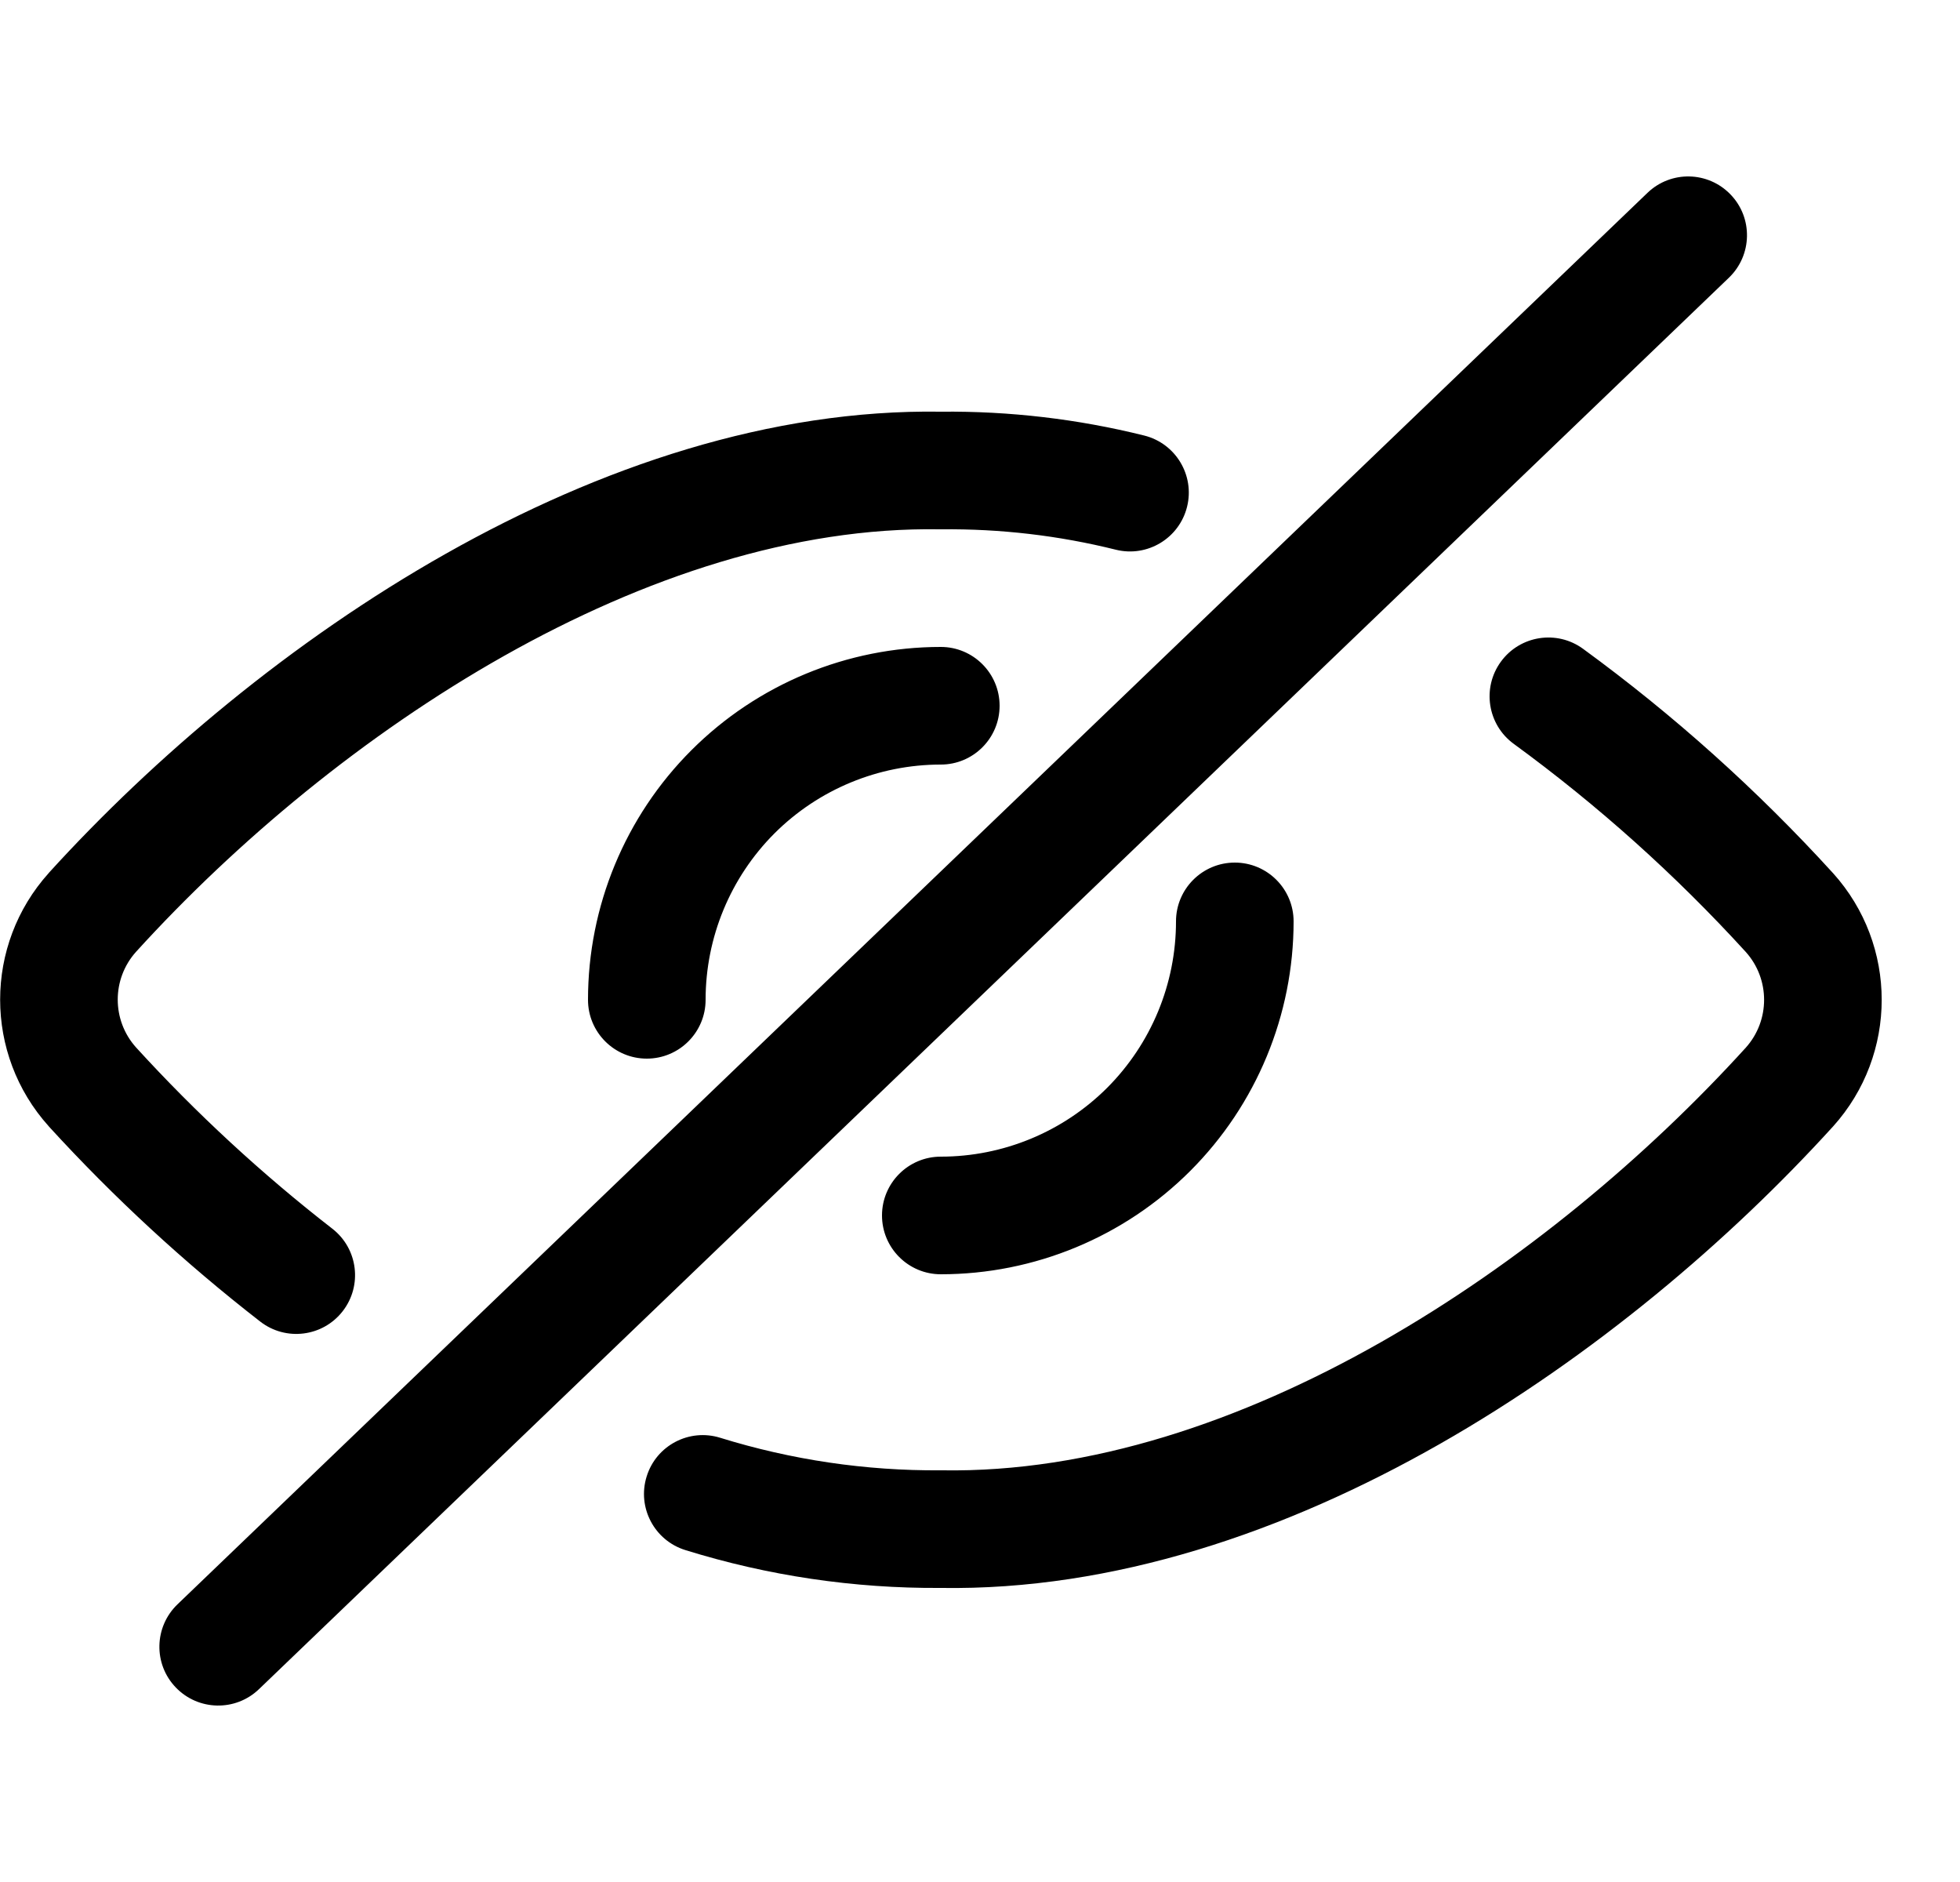
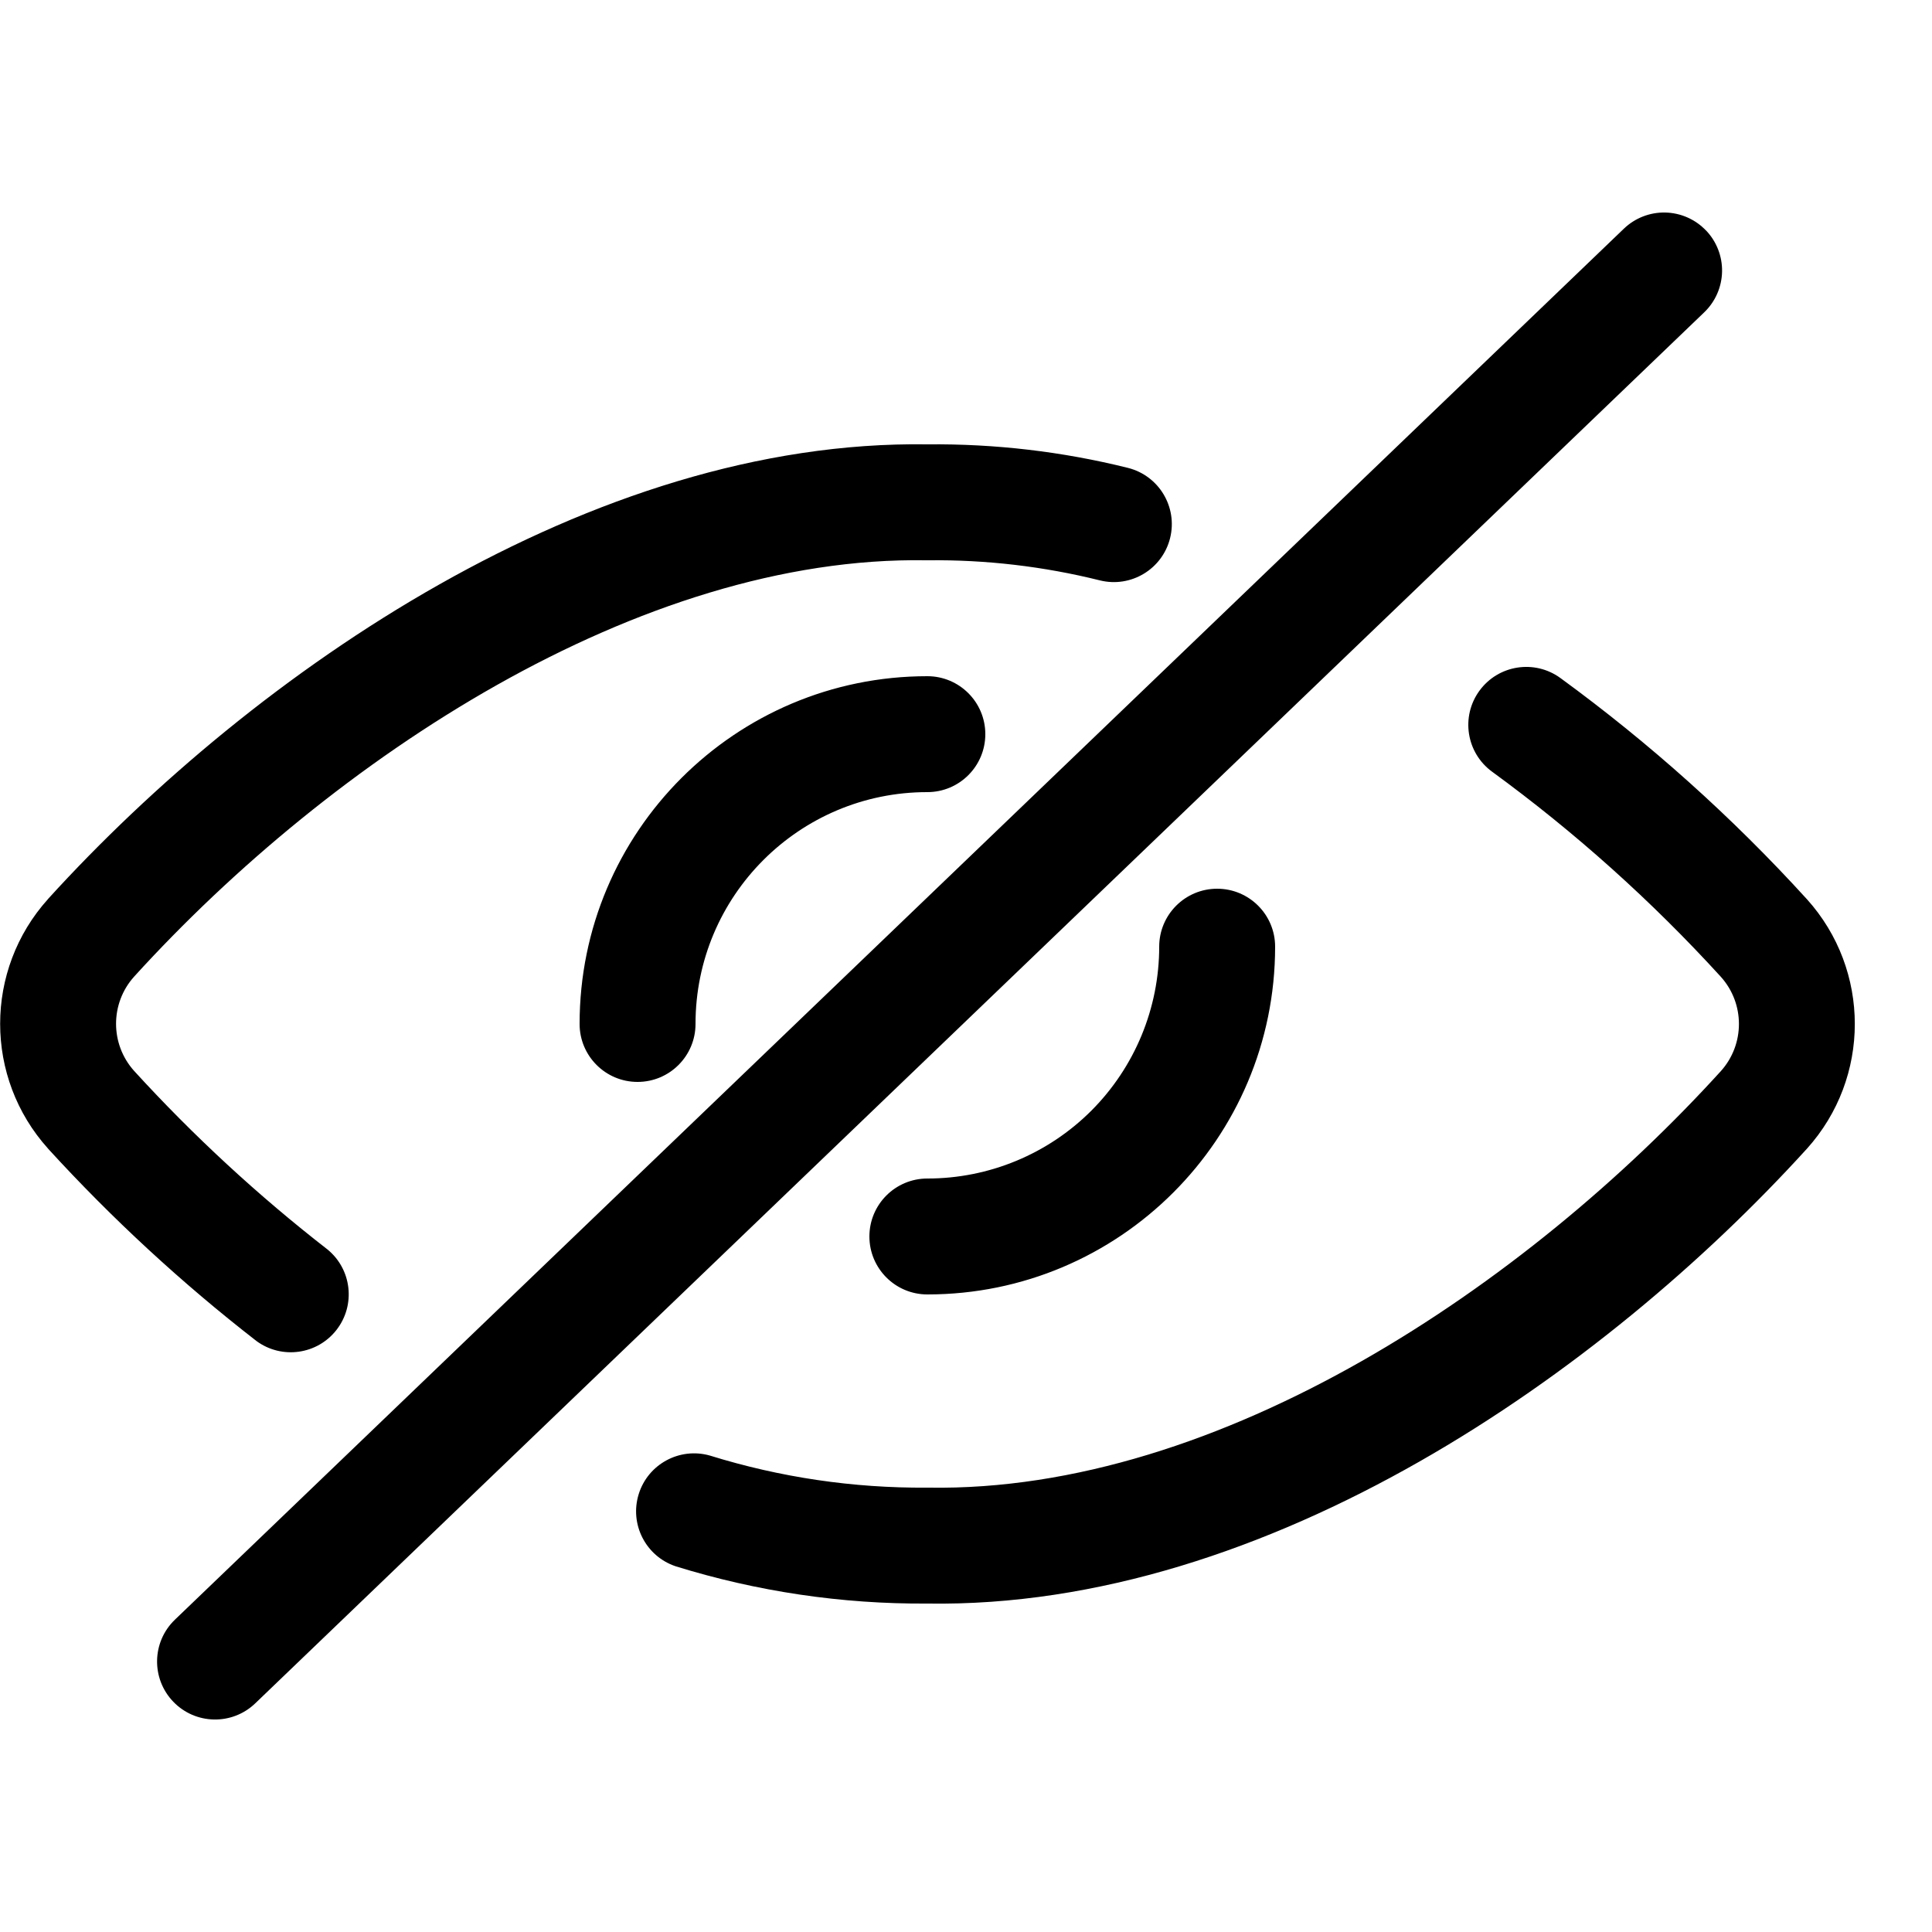
- <svg xmlns="http://www.w3.org/2000/svg" width="25" height="24" viewBox="0 0 25 24" fill="none">
-   <path fill-rule="evenodd" clip-rule="evenodd" d="M22.074 2.481C22.361 2.779 22.351 3.254 22.053 3.541L3.303 21.541C3.004 21.828 2.529 21.818 2.242 21.519C1.955 21.221 1.965 20.746 2.264 20.459L21.014 2.459C21.313 2.172 21.787 2.182 22.074 2.481ZM19.144 8.438C19.388 8.103 19.858 8.03 20.192 8.274C21.347 9.117 22.415 10.075 23.378 11.132L23.381 11.135C24.208 12.053 24.208 13.447 23.381 14.365L23.379 14.367C20.759 17.25 16.414 20.32 11.996 20.25C10.893 20.257 9.795 20.095 8.741 19.767C8.346 19.644 8.125 19.224 8.248 18.829C8.37 18.433 8.791 18.212 9.186 18.335C10.095 18.617 11.043 18.757 11.994 18.75L12.012 18.75C15.791 18.814 19.757 16.123 22.268 13.36C22.579 13.013 22.579 12.487 22.268 12.14C21.373 11.159 20.381 10.269 19.308 9.486C18.973 9.242 18.9 8.772 19.144 8.438ZM14.594 5.554C13.746 5.343 12.875 5.241 12.002 5.25C7.657 5.183 3.301 8.186 0.624 11.13L0.624 11.13L0.622 11.133C-0.205 12.051 -0.205 13.445 0.622 14.363L0.622 14.363L0.625 14.367C1.451 15.271 2.352 16.102 3.319 16.853C3.646 17.107 4.117 17.048 4.371 16.721C4.625 16.394 4.566 15.923 4.239 15.669C3.34 14.971 2.502 14.197 1.735 13.357C1.424 13.01 1.424 12.485 1.735 12.138C4.298 9.32 8.275 6.688 11.987 6.75L12.008 6.75C12.757 6.742 13.505 6.829 14.232 7.01C14.634 7.11 15.041 6.865 15.141 6.463C15.241 6.061 14.996 5.654 14.594 5.554ZM12 9.75C11.204 9.75 10.441 10.066 9.878 10.628C9.316 11.191 9 11.954 9 12.75C9 13.164 8.664 13.5 8.25 13.5C7.836 13.5 7.5 13.164 7.5 12.75C7.5 11.557 7.974 10.412 8.818 9.568C9.662 8.724 10.807 8.25 12 8.25C12.414 8.25 12.75 8.586 12.75 9C12.75 9.414 12.414 9.75 12 9.75ZM14.122 13.872C13.559 14.434 12.796 14.75 12 14.75C11.586 14.75 11.25 15.086 11.25 15.5C11.25 15.914 11.586 16.25 12 16.25C13.193 16.25 14.338 15.776 15.182 14.932C16.026 14.088 16.5 12.943 16.5 11.75C16.5 11.336 16.164 11 15.75 11C15.336 11 15 11.336 15 11.75C15 12.546 14.684 13.309 14.122 13.872Z" fill="black" />
+ <svg xmlns="http://www.w3.org/2000/svg" width="24" height="24" viewBox="0 0 25 24" fill="none">
+   <path fill-rule="evenodd" clip-rule="evenodd" d="M22.074 2.48a.75.75 0 01-.021 1.061l-18.75 18a.75.75 0 11-1.04-1.082l18.75-18a.75.75 0 011.061.022zm-2.93 5.958a.75.75 0 011.048-.164c1.155.843 2.223 1.8 3.186 2.858l.003.003a2.413 2.413 0 010 3.23l-.002.002c-2.62 2.883-6.965 5.953-11.383 5.883a10.733 10.733 0 01-3.255-.483.75.75 0 01.445-1.432 9.235 9.235 0 002.808.415h.018c3.78.064 7.745-2.627 10.256-5.39a.913.913 0 000-1.22 19.822 19.822 0 00-2.96-2.654.75.75 0 01-.164-1.048zm-4.55-2.884a10.299 10.299 0 00-2.592-.304c-4.345-.067-8.7 2.936-11.378 5.88l-.002.003a2.413 2.413 0 000 3.23l.003.004a21.552 21.552 0 002.694 2.486.75.75 0 00.92-1.184 20.044 20.044 0 01-2.504-2.312.913.913 0 010-1.219c2.563-2.818 6.54-5.45 10.252-5.388h.021a8.8 8.8 0 012.224.26.75.75 0 10.362-1.456zM12 9.75a2.999 2.999 0 00-3 3 .75.75 0 01-1.5 0 4.499 4.499 0 014.5-4.5.75.75 0 010 1.5zm2.122 4.122A2.999 2.999 0 0112 14.75a.75.75 0 000 1.5 4.5 4.5 0 004.5-4.5.75.75 0 00-1.5 0c0 .796-.316 1.559-.878 2.122z" fill="#000" />
</svg>
